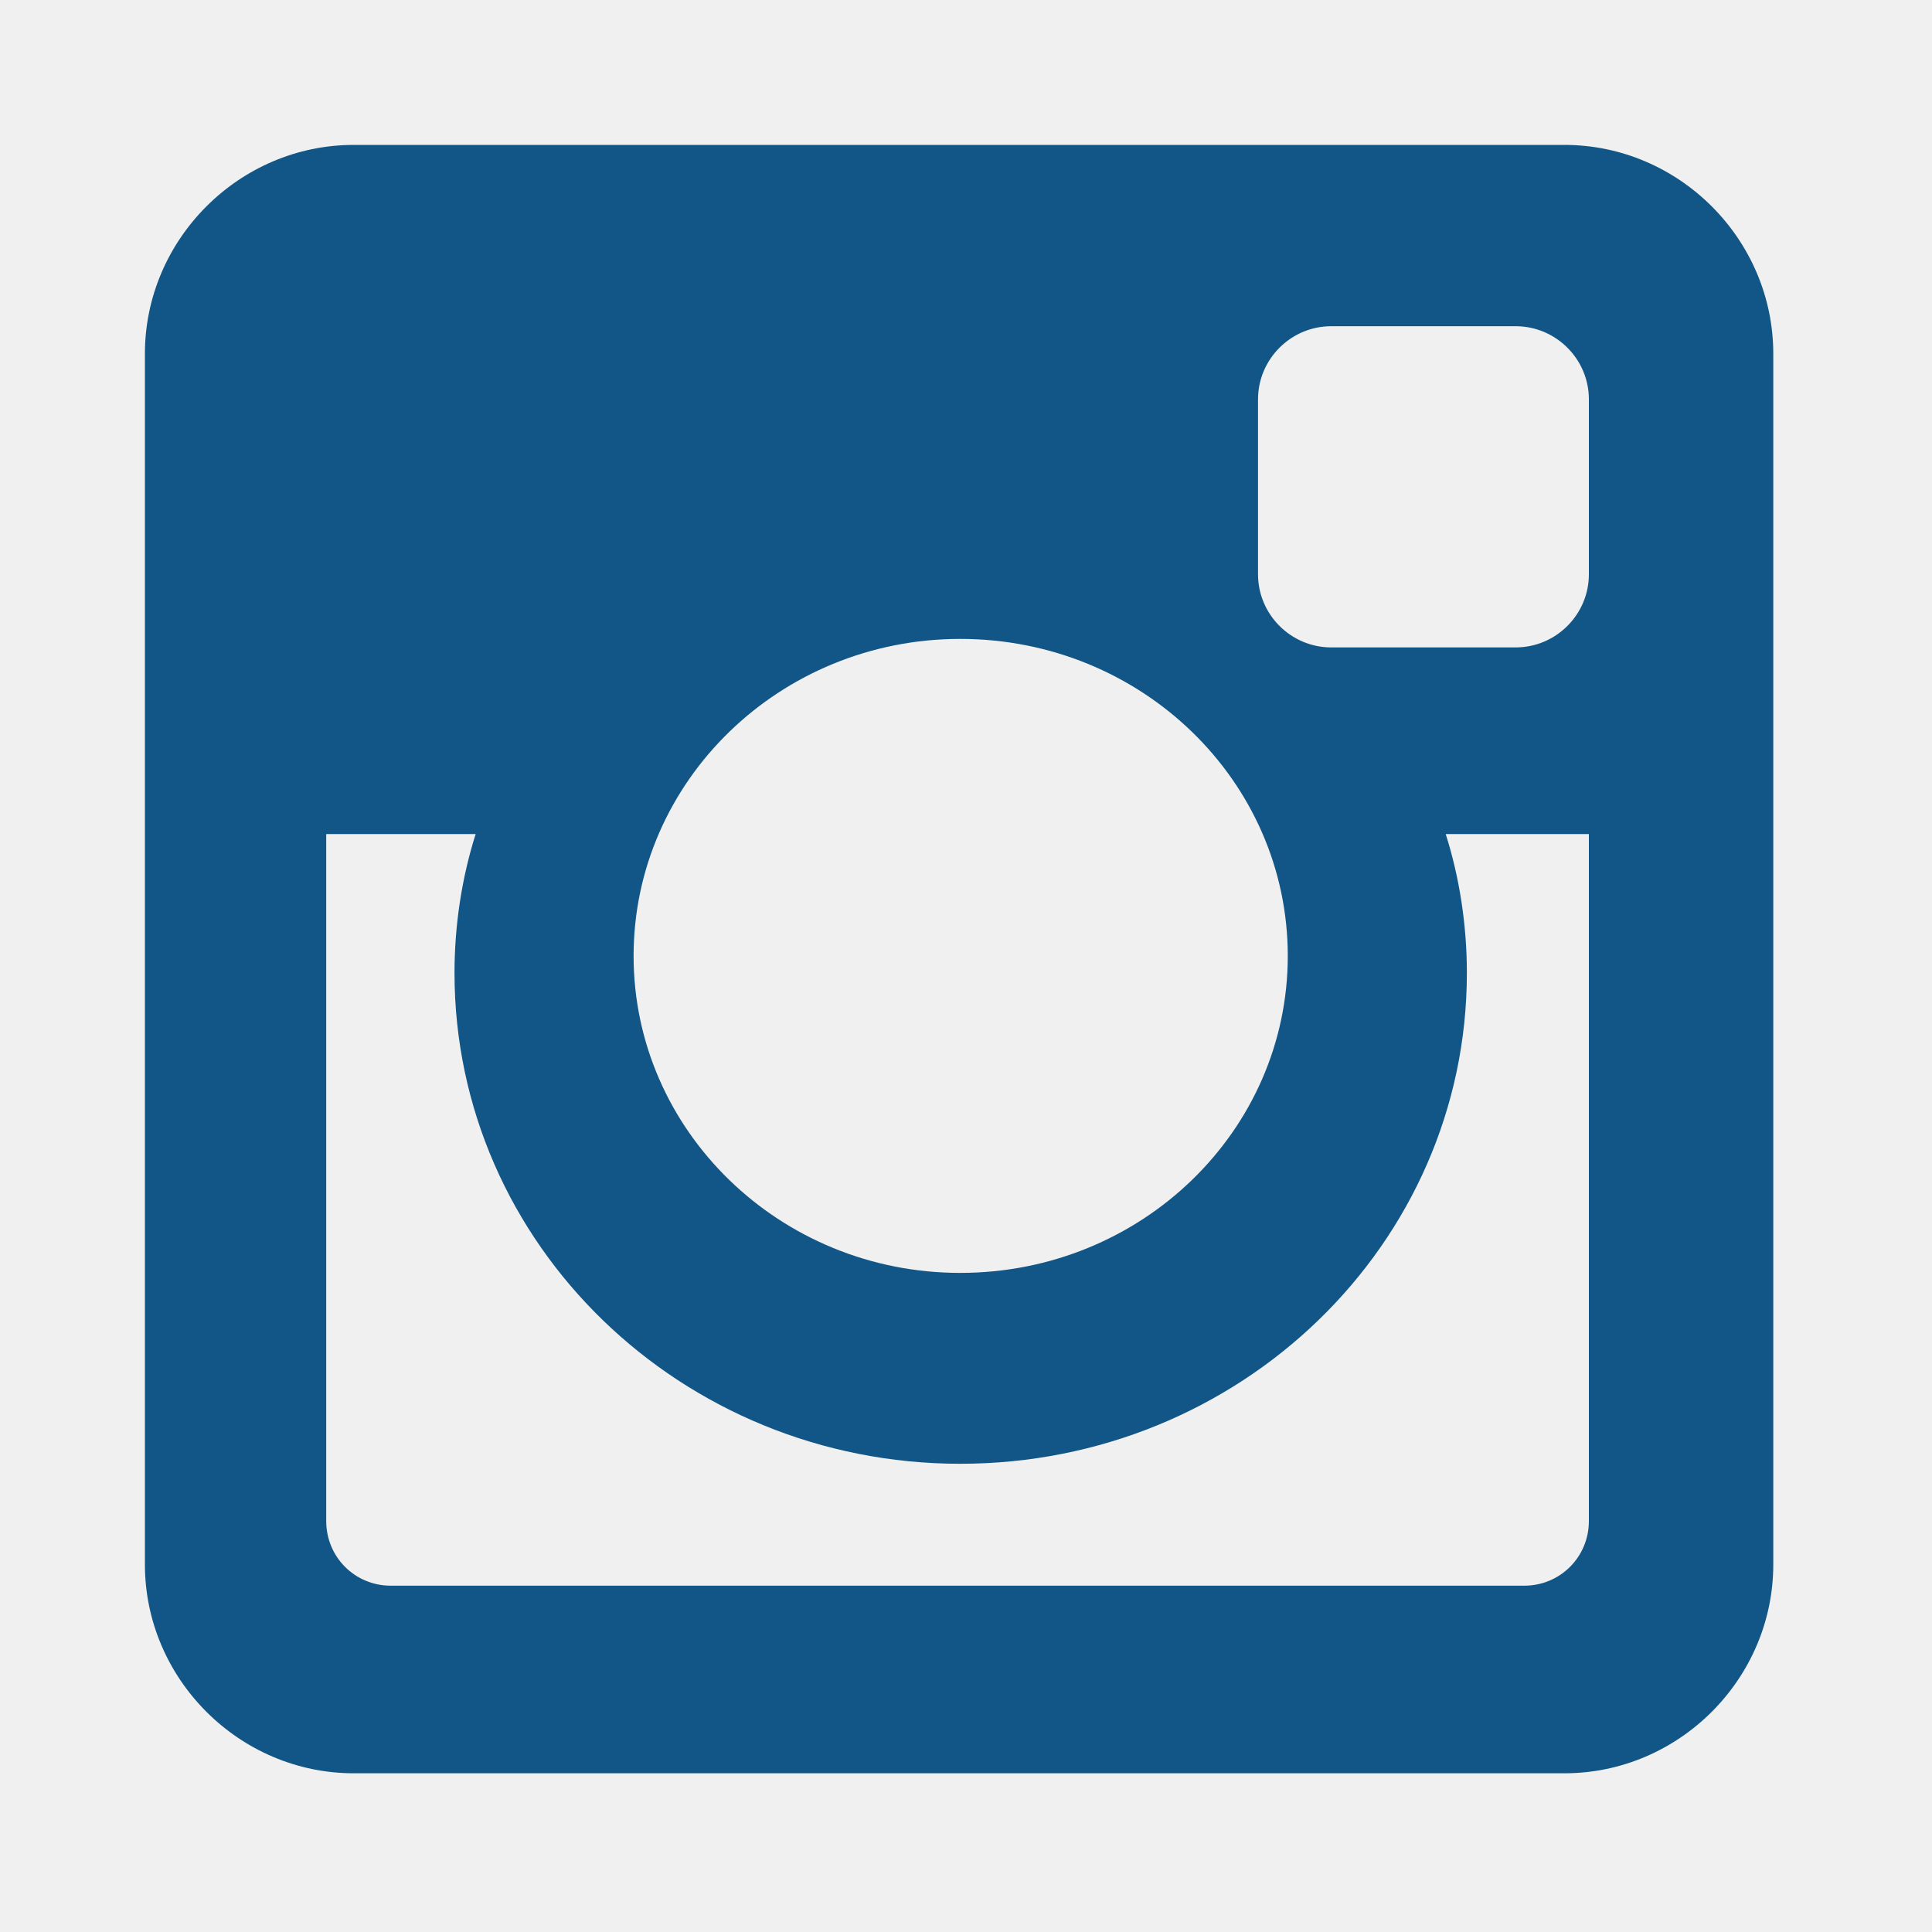
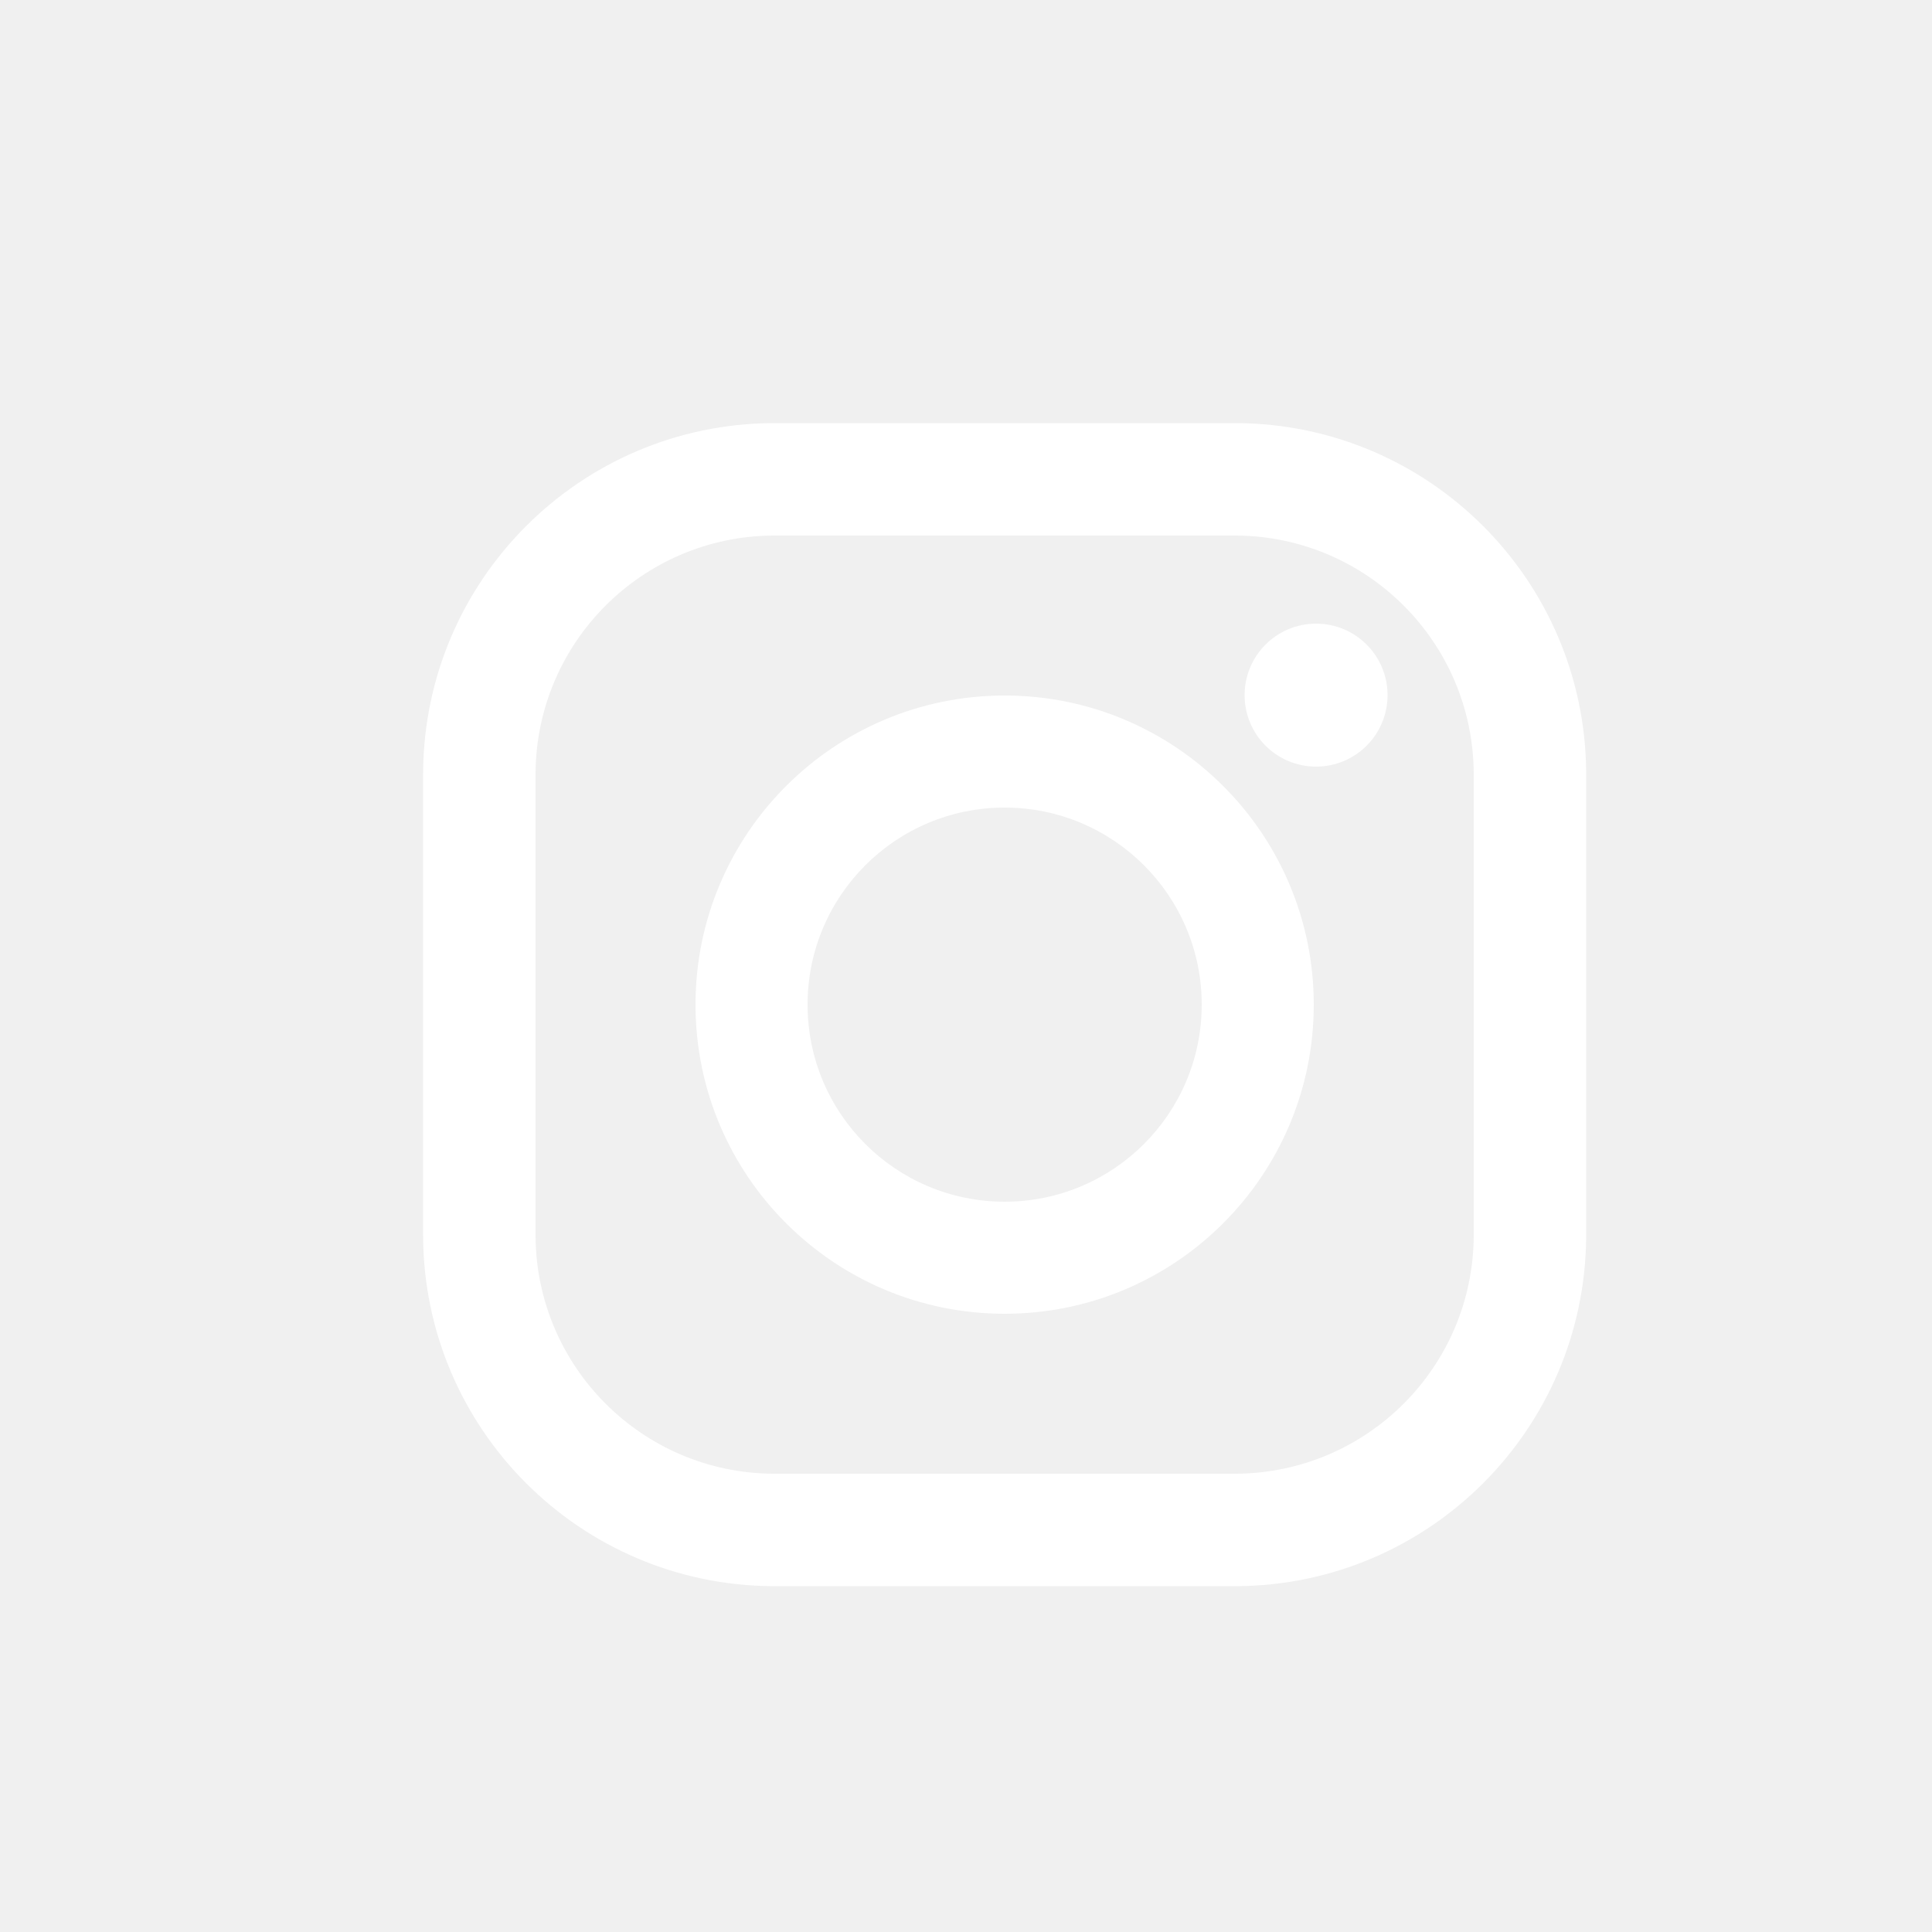
- <svg xmlns="http://www.w3.org/2000/svg" width="20px" height="20px" viewBox="0 0 20 20" version="1.1">
-   <defs />
-   <g id="Icons" stroke="none" stroke-width="1" fill="none" fill-rule="evenodd">
-     <g id="instagram" fill="#125688">
-       <path d="M16.448,15.745 C16.448,16.118 16.151,16.415 15.778,16.415 L4.046,16.415 C3.673,16.415 3.377,16.118 3.377,15.745 L3.377,8.634 L4.924,8.634 C4.781,9.084 4.705,9.577 4.705,10.071 C4.705,12.881 7.053,15.153 9.94,15.153 C12.837,15.153 15.185,12.881 15.185,10.071 C15.185,9.577 15.109,9.084 14.966,8.634 L16.448,8.634 L16.448,15.745 Z M13.331,9.896 C13.331,11.706 11.816,13.177 9.94,13.177 C8.074,13.177 6.559,11.706 6.559,9.896 C6.559,8.085 8.074,6.614 9.94,6.614 C11.816,6.614 13.331,8.085 13.331,9.896 L13.331,9.896 Z M16.448,5.945 C16.448,6.362 16.107,6.702 15.69,6.702 L13.781,6.702 C13.364,6.702 13.023,6.362 13.023,5.945 L13.023,4.134 C13.023,3.717 13.364,3.377 13.781,3.377 L15.69,3.377 C16.107,3.377 16.448,3.717 16.448,4.134 L16.448,5.945 Z M18.357,3.662 C18.357,2.477 17.38,1.5 16.195,1.5 L3.662,1.5 C2.477,1.5 1.5,2.477 1.5,3.662 L1.5,16.195 C1.5,17.38 2.477,18.357 3.662,18.357 L16.195,18.357 C17.38,18.357 18.357,17.38 18.357,16.195 L18.357,3.662 Z" id="" />
-     </g>
-   </g>
+ <svg xmlns="http://www.w3.org/2000/svg" id="Layer_1" data-name="Layer 1" viewBox="0 0 50 50">
+   <defs>
+     <style>.cls-1{fill:#fff;}</style>
+   </defs>
+   <path class="cls-1" d="M32,41.05H20A9.1,9.1,0,0,1,10.95,32V20A9.1,9.1,0,0,1,20,10.95H32A9.1,9.1,0,0,1,41.05,20V32A9.1,9.1,0,0,1,32,41.05ZM20,13.86A6.19,6.19,0,0,0,13.86,20V32A6.19,6.19,0,0,0,20,38.14H32A6.19,6.19,0,0,0,38.14,32V20A6.19,6.19,0,0,0,32,13.86H20Z" />
+   <path class="cls-1" d="M26,34a8,8,0,1,1,8-8A8,8,0,0,1,26,34Zm0-13.1A5.1,5.1,0,1,0,31.1,26,5.1,5.1,0,0,0,26,20.9Z" />
+   <circle class="cls-1" cx="34.06" cy="17.99" r="1.85" />
</svg>
